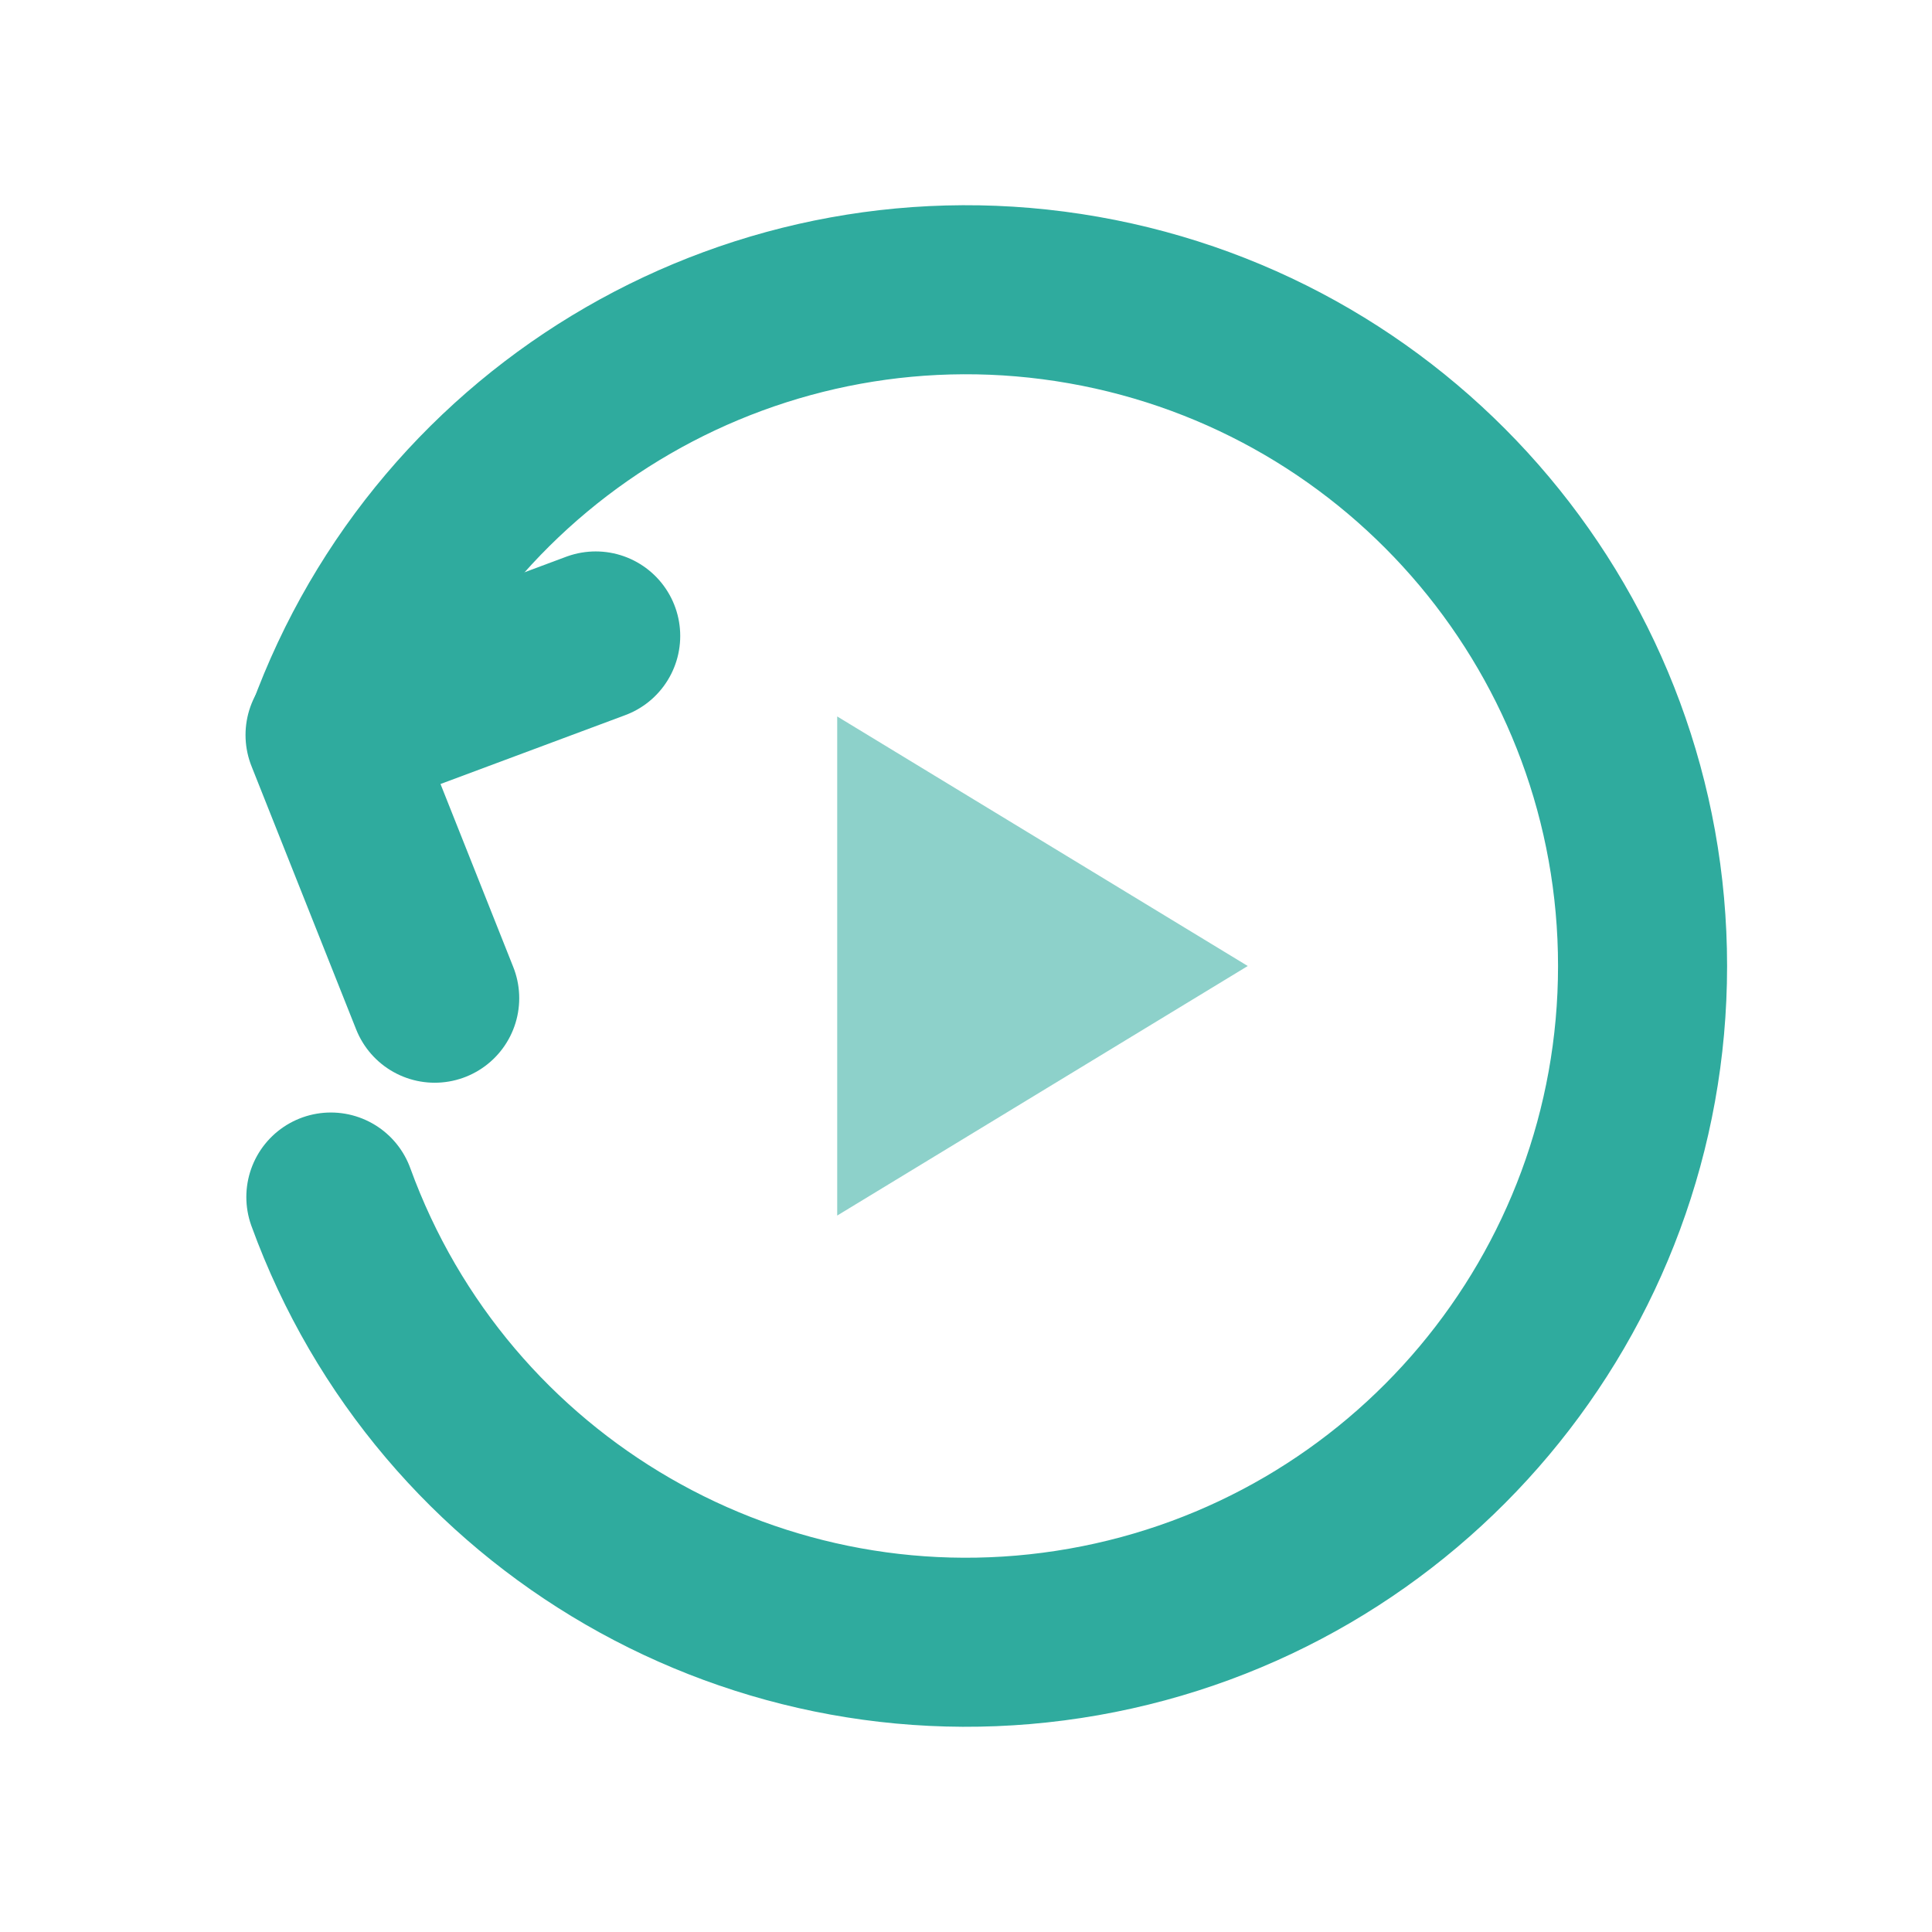
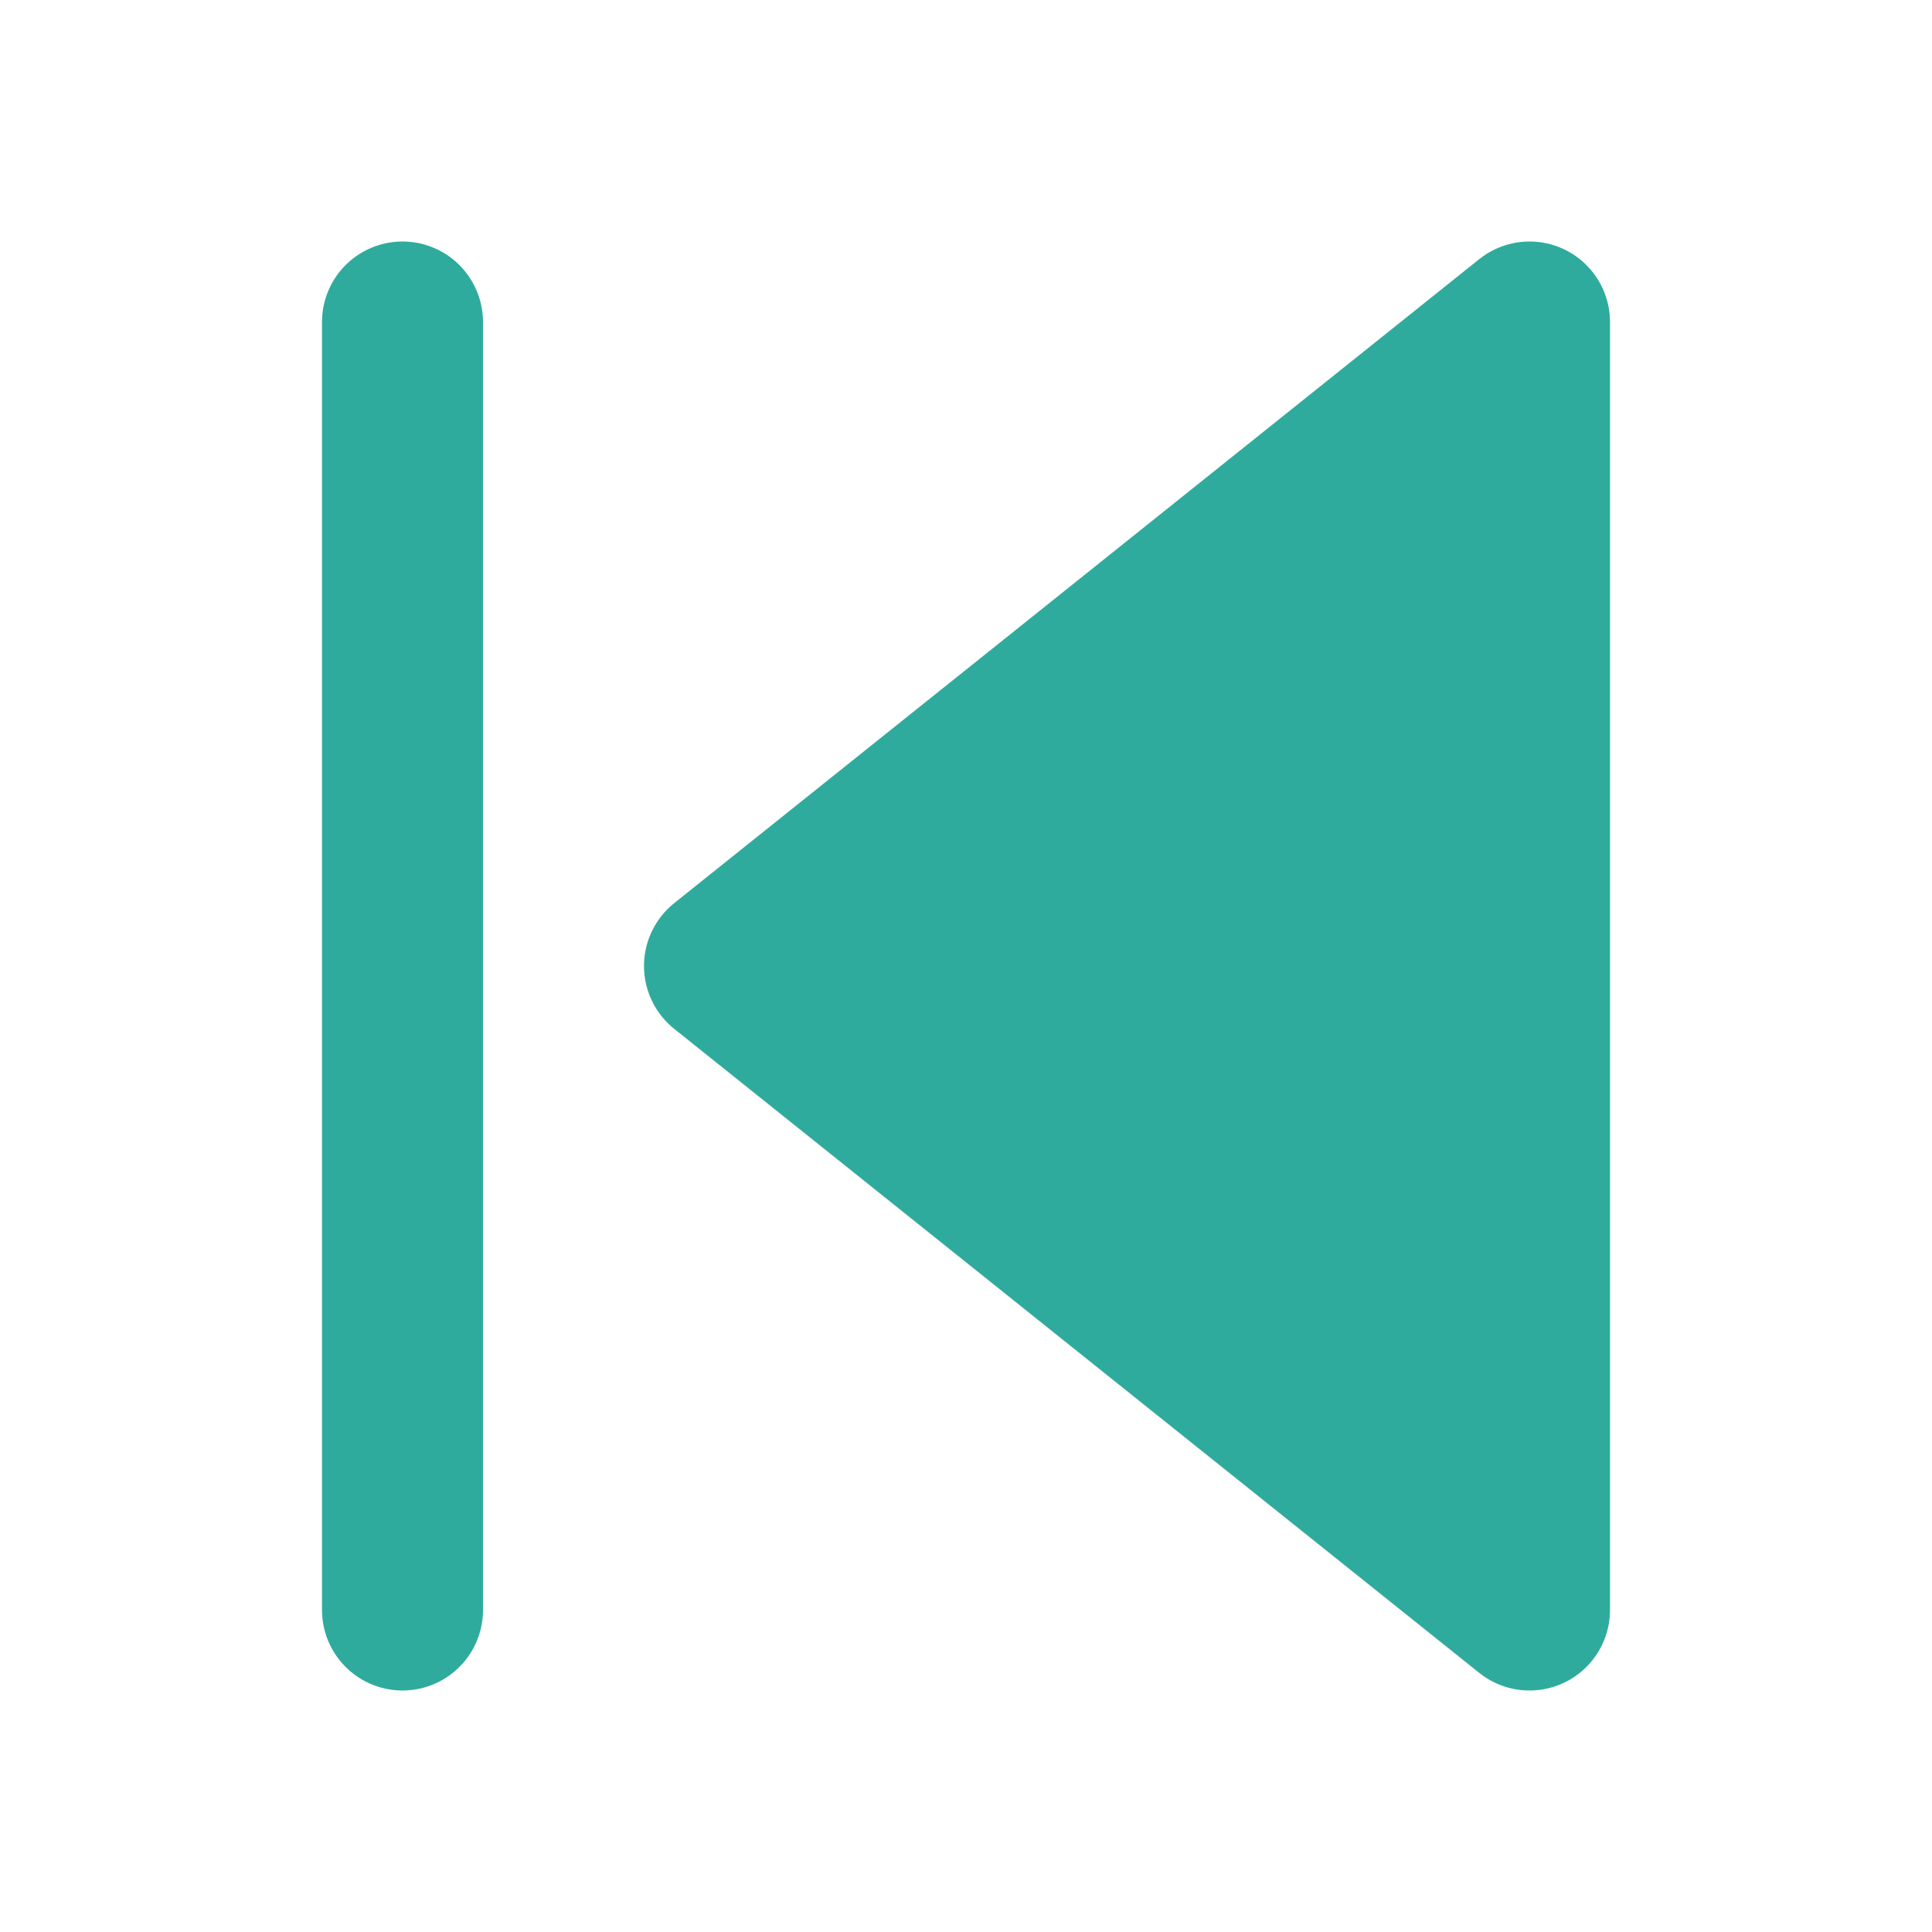
<svg xmlns="http://www.w3.org/2000/svg" viewBox="0 0 24 24" width="32" height="32">
-   <g fill="none" stroke="#2fab9e" stroke-width="2.1" stroke-linecap="round" stroke-linejoin="round">
-     <path d="M4.11 9.13A8.4 8.4 0 1 1 4.11 14.87" />
-     <path d="M7.4 7.9 4.1 9.13 5.4 12.4" />
-   </g>
-   <path d="M10.4 8.9 15.5 12l-5.1 3.1Z" fill="#2fab9e" opacity=".55" />
+   <line x1="5" y1="4" x2="5" y2="20" fill="none" stroke="#2fab9e" stroke-width="2" stroke-linecap="round" />
+   <polygon points="19,20 9,12 19,4" fill="#2fab9e" stroke="#2fab9e" stroke-width="2" stroke-linejoin="round" />
</svg>
